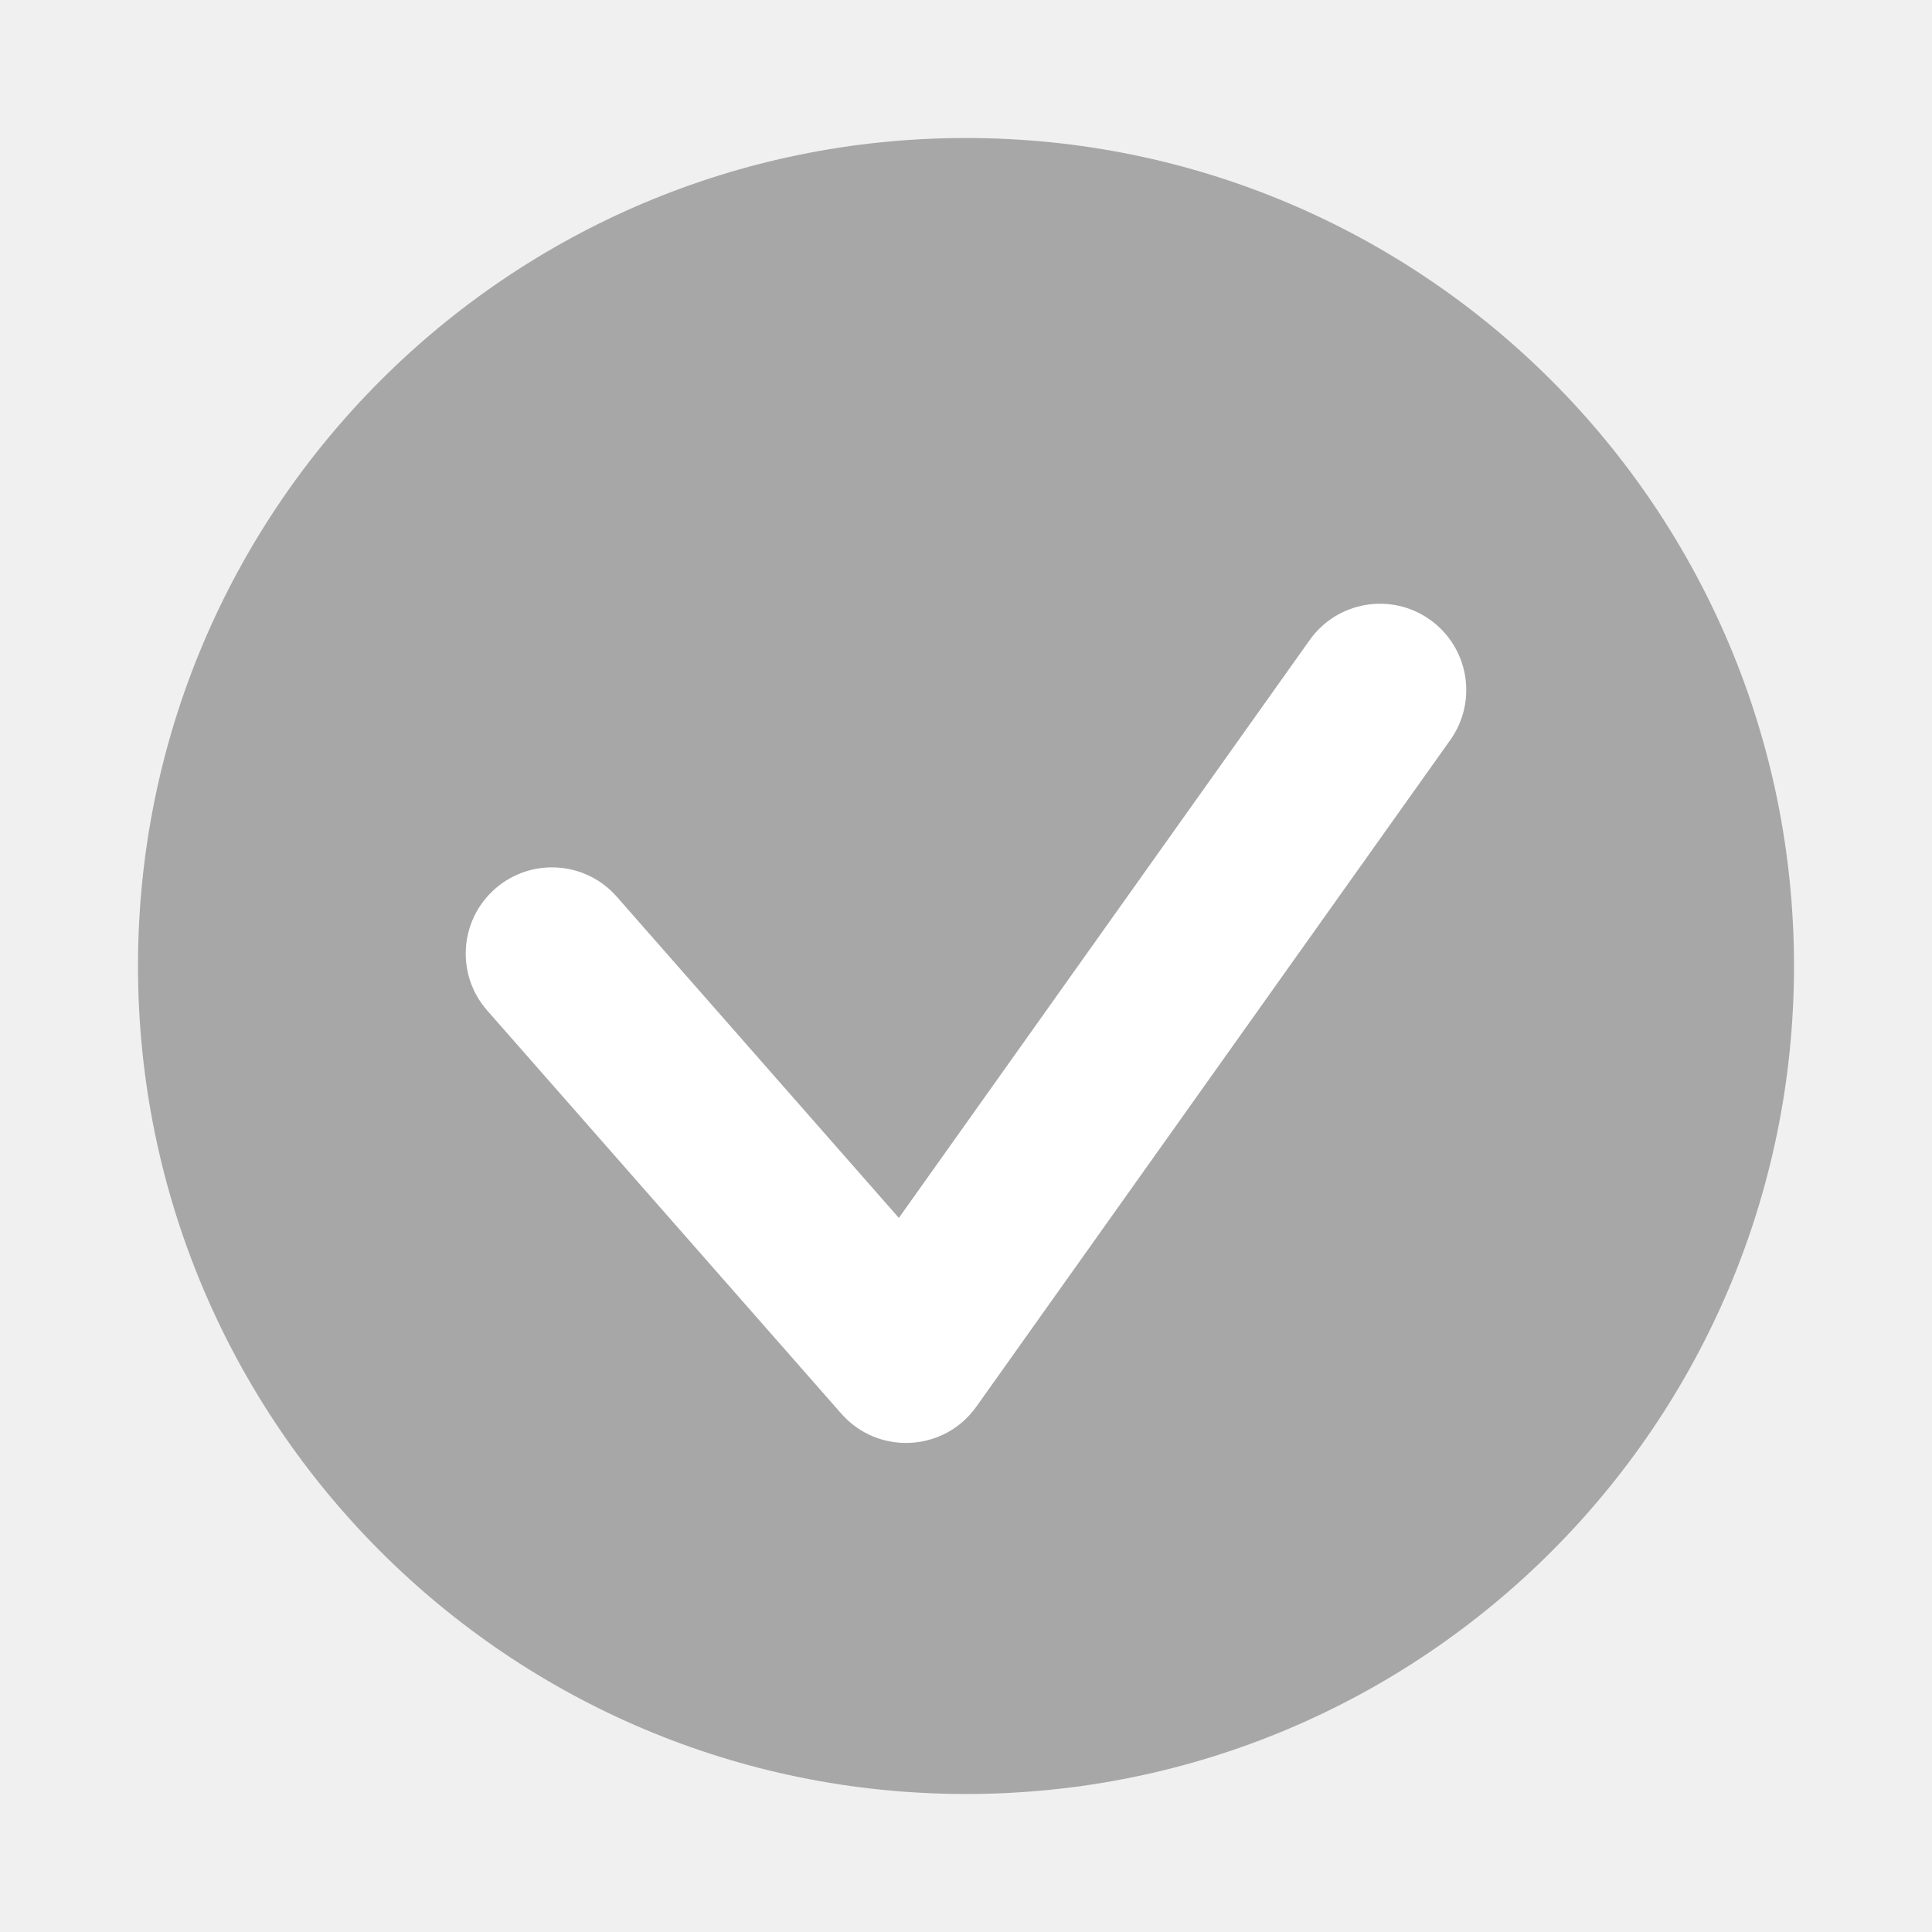
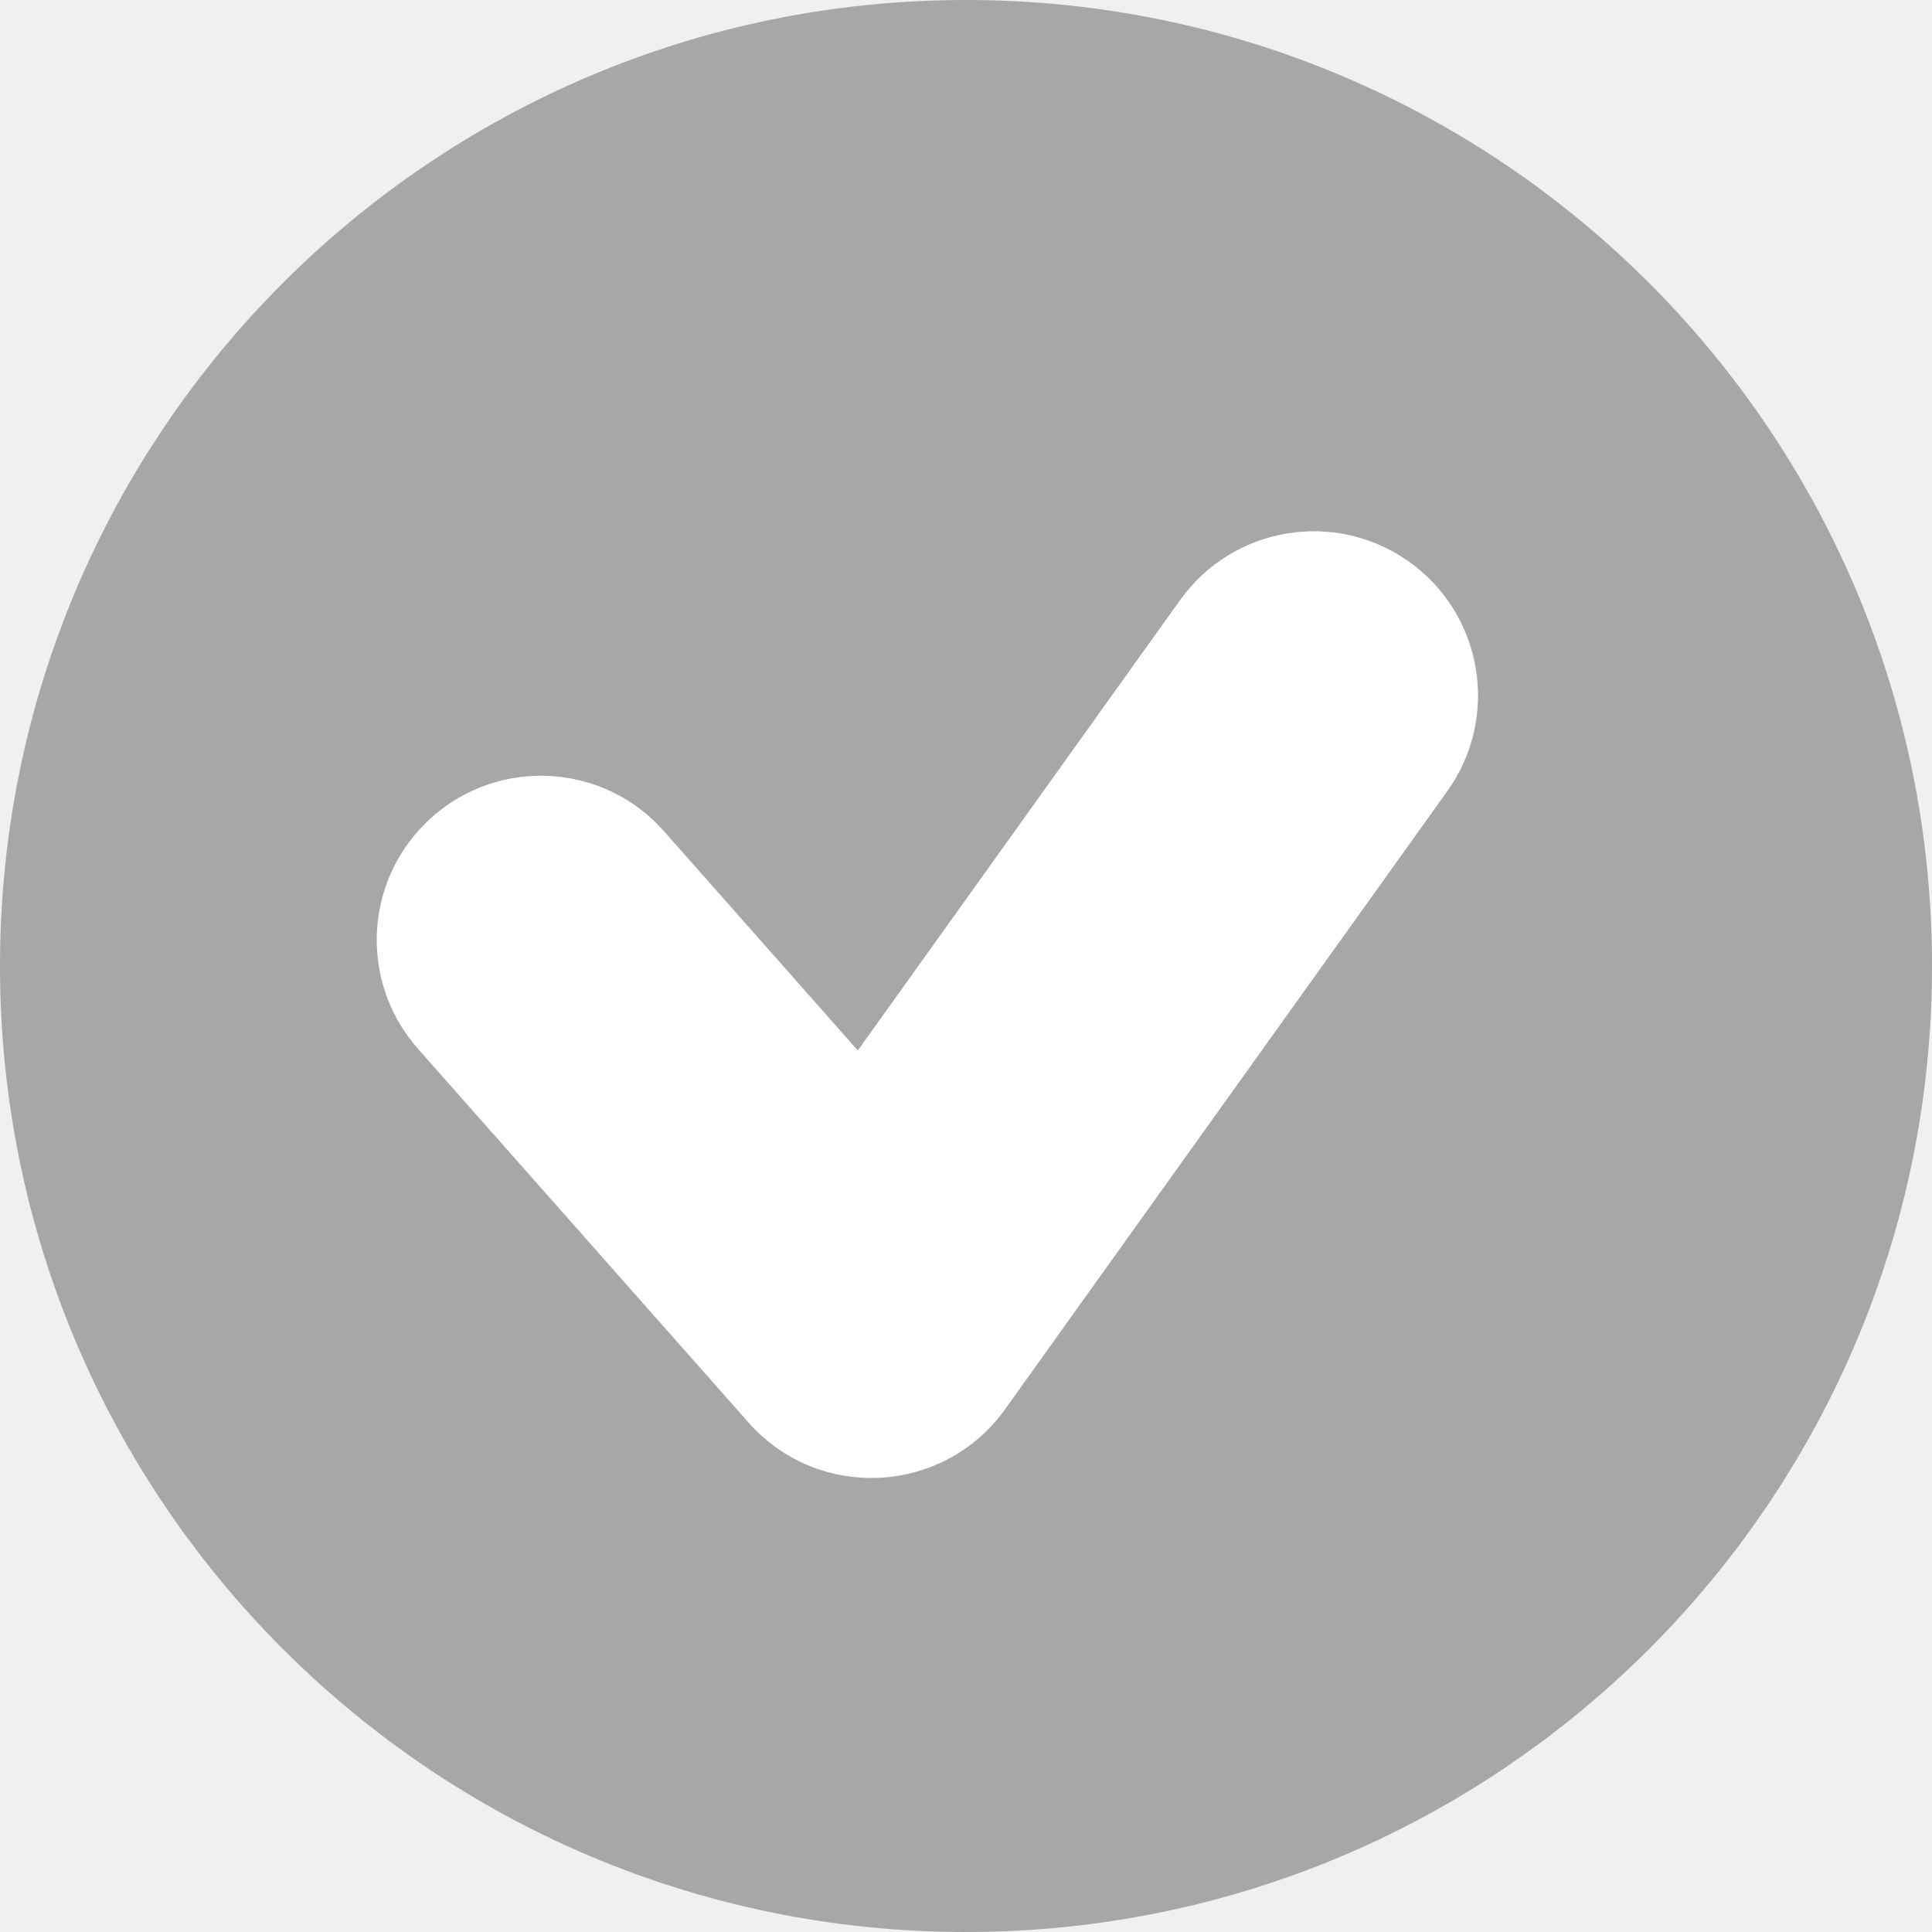
- <svg xmlns="http://www.w3.org/2000/svg" width="28" height="28" viewBox="0 0 28 28" version="1.1" id="svg13">
-   <defs id="defs6" />
-   <g id="Symbols" style="fill:none;fill-rule:evenodd;stroke:none;stroke-width:1" transform="translate(2,2)">
-     <g id="chat_delivered">
-       <g id="Group-2">
-         <circle id="Oval" cx="12" cy="12" r="12" style="fill:#a7a7a7" />
-         <path d="M 6.939,10.996 C 6.484,10.477 5.694,10.426 5.175,10.881 4.656,11.337 4.605,12.127 5.061,12.645 l 5.131,5.842 c 0.532,0.606 1.491,0.557 1.958,-0.101 L 19.019,8.724 C 19.419,8.162 19.287,7.381 18.724,6.981 18.162,6.581 17.381,6.713 16.981,7.276 l -5.954,8.375 z" id="chat_message_delivered" style="fill:#ffffff;fill-rule:nonzero" />
-       </g>
-     </g>
+ <svg xmlns="http://www.w3.org/2000/svg" width="80" height="80" viewBox="0 0 80 80" version="1.1" id="svg9">
+   <defs id="defs13" />
+   <g id="chat_delivered" stroke="none" stroke-width="1" fill="none" fill-rule="evenodd" transform="scale(3.2)">
+     <circle fill="#a7a7a7" cx="12.5" cy="12.5" r="12.5" id="circle4" />
+     <path d="m 15.272,7.763 c 0.683,-0.954 2.01,-1.175 2.965,-0.492 0.954,0.683 1.175,2.01 0.492,2.965 l -5.724,8 c -0.795,1.111 -2.416,1.194 -3.32,0.171 L 5.408,13.571 C 4.631,12.691 4.713,11.348 5.593,10.571 6.472,9.794 7.815,9.876 8.592,10.756 l 2.508,2.837 z" fill="#ffffff" fill-rule="nonzero" id="path6" />
  </g>
</svg>
